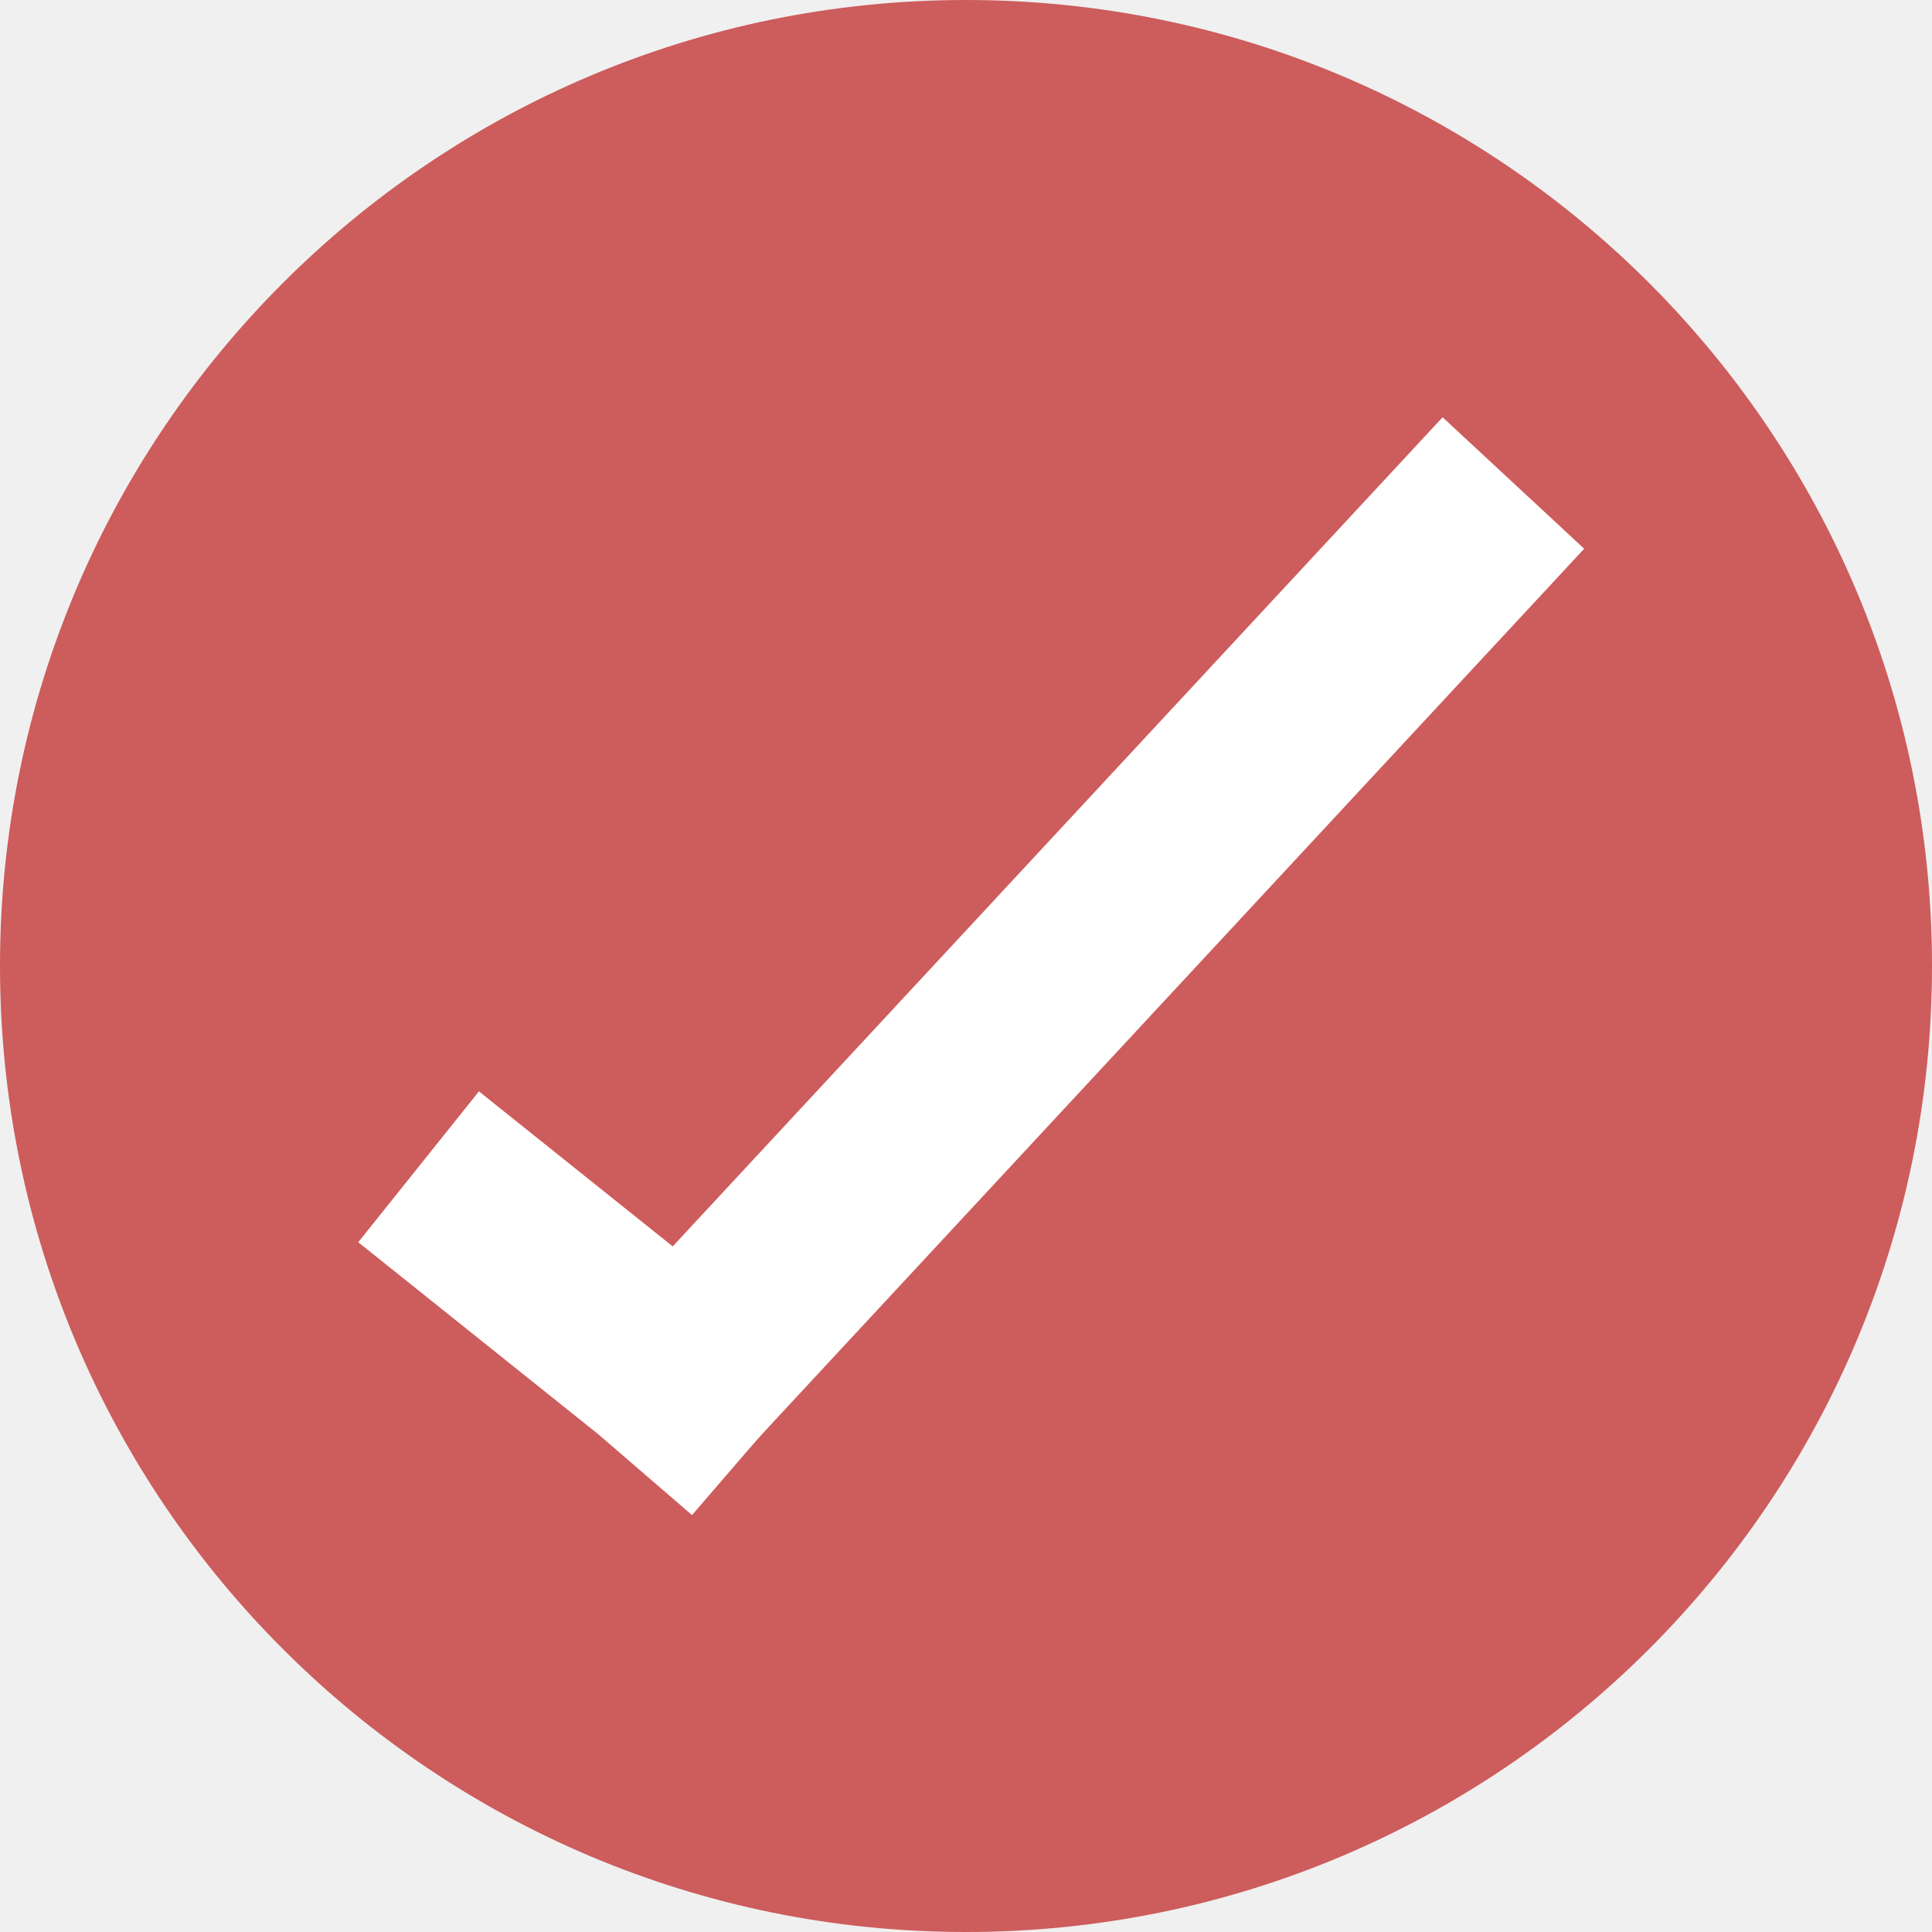
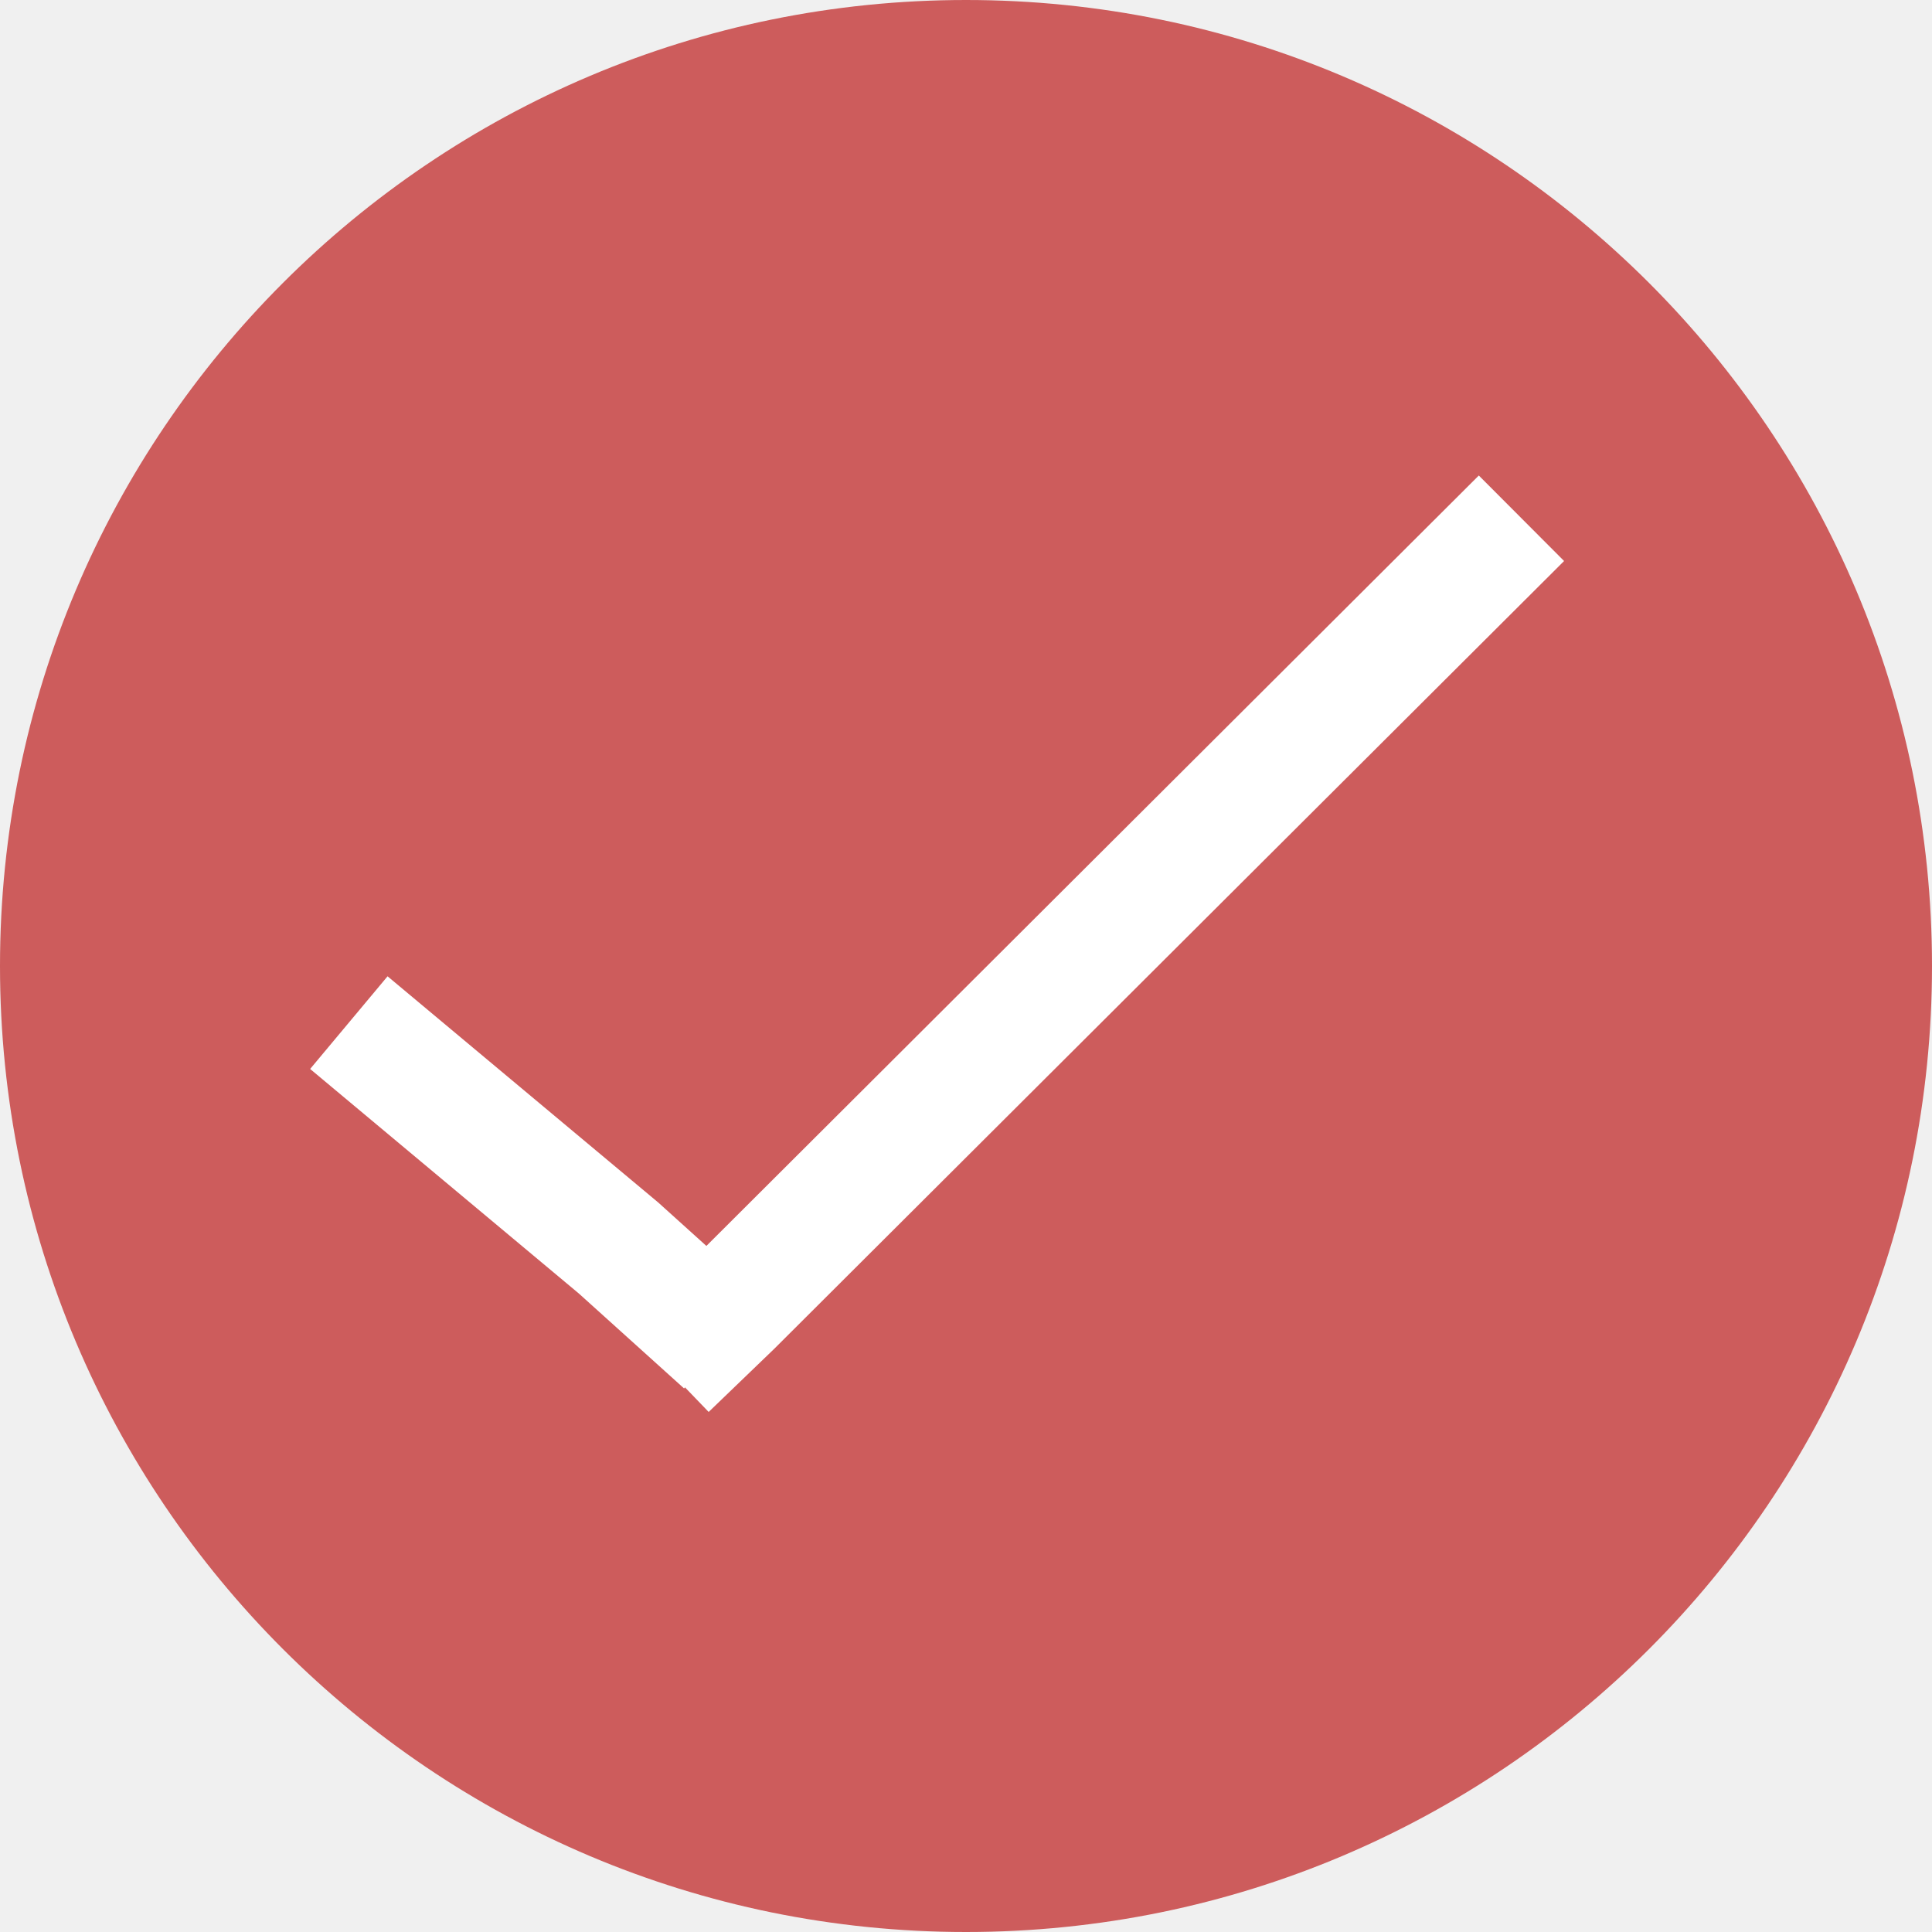
- <svg xmlns="http://www.w3.org/2000/svg" width="30" height="30" viewBox="0 0 30 30">
+ <svg xmlns="http://www.w3.org/2000/svg" width="16" height="16" viewBox="0 0 16 16">
  <defs>
-     <style>.a{fill:#cd5c5c;}.b{fill:none;}.b,.c{stroke:#fff;stroke-width:3px;}.c{fill:#fff;}</style>
+     <style>.a{fill:#cd5c5c;}.b{fill:none;}.b,.c{stroke:#fff;}.c{fill:#fff;}</style>
  </defs>
-   <rect class="a" width="30" height="30" rx="15" />
-   <path class="b" d="M13,0,0,14" transform="translate(10.5 7.5)" />
-   <path class="c" d="M0,0,3.75,3,5.225,4.272" transform="translate(6.5 18.118)" />
+   <rect class="a" width="16" height="16" rx="8" />
+   <path class="b" d="M6.6,0,.061,6.522l-.539.519" transform="translate(6 4.292)" />
+   <path class="c" d="M0,0,2.233,1.866l.878.792" transform="translate(2.889 8.469)" />
</svg>
